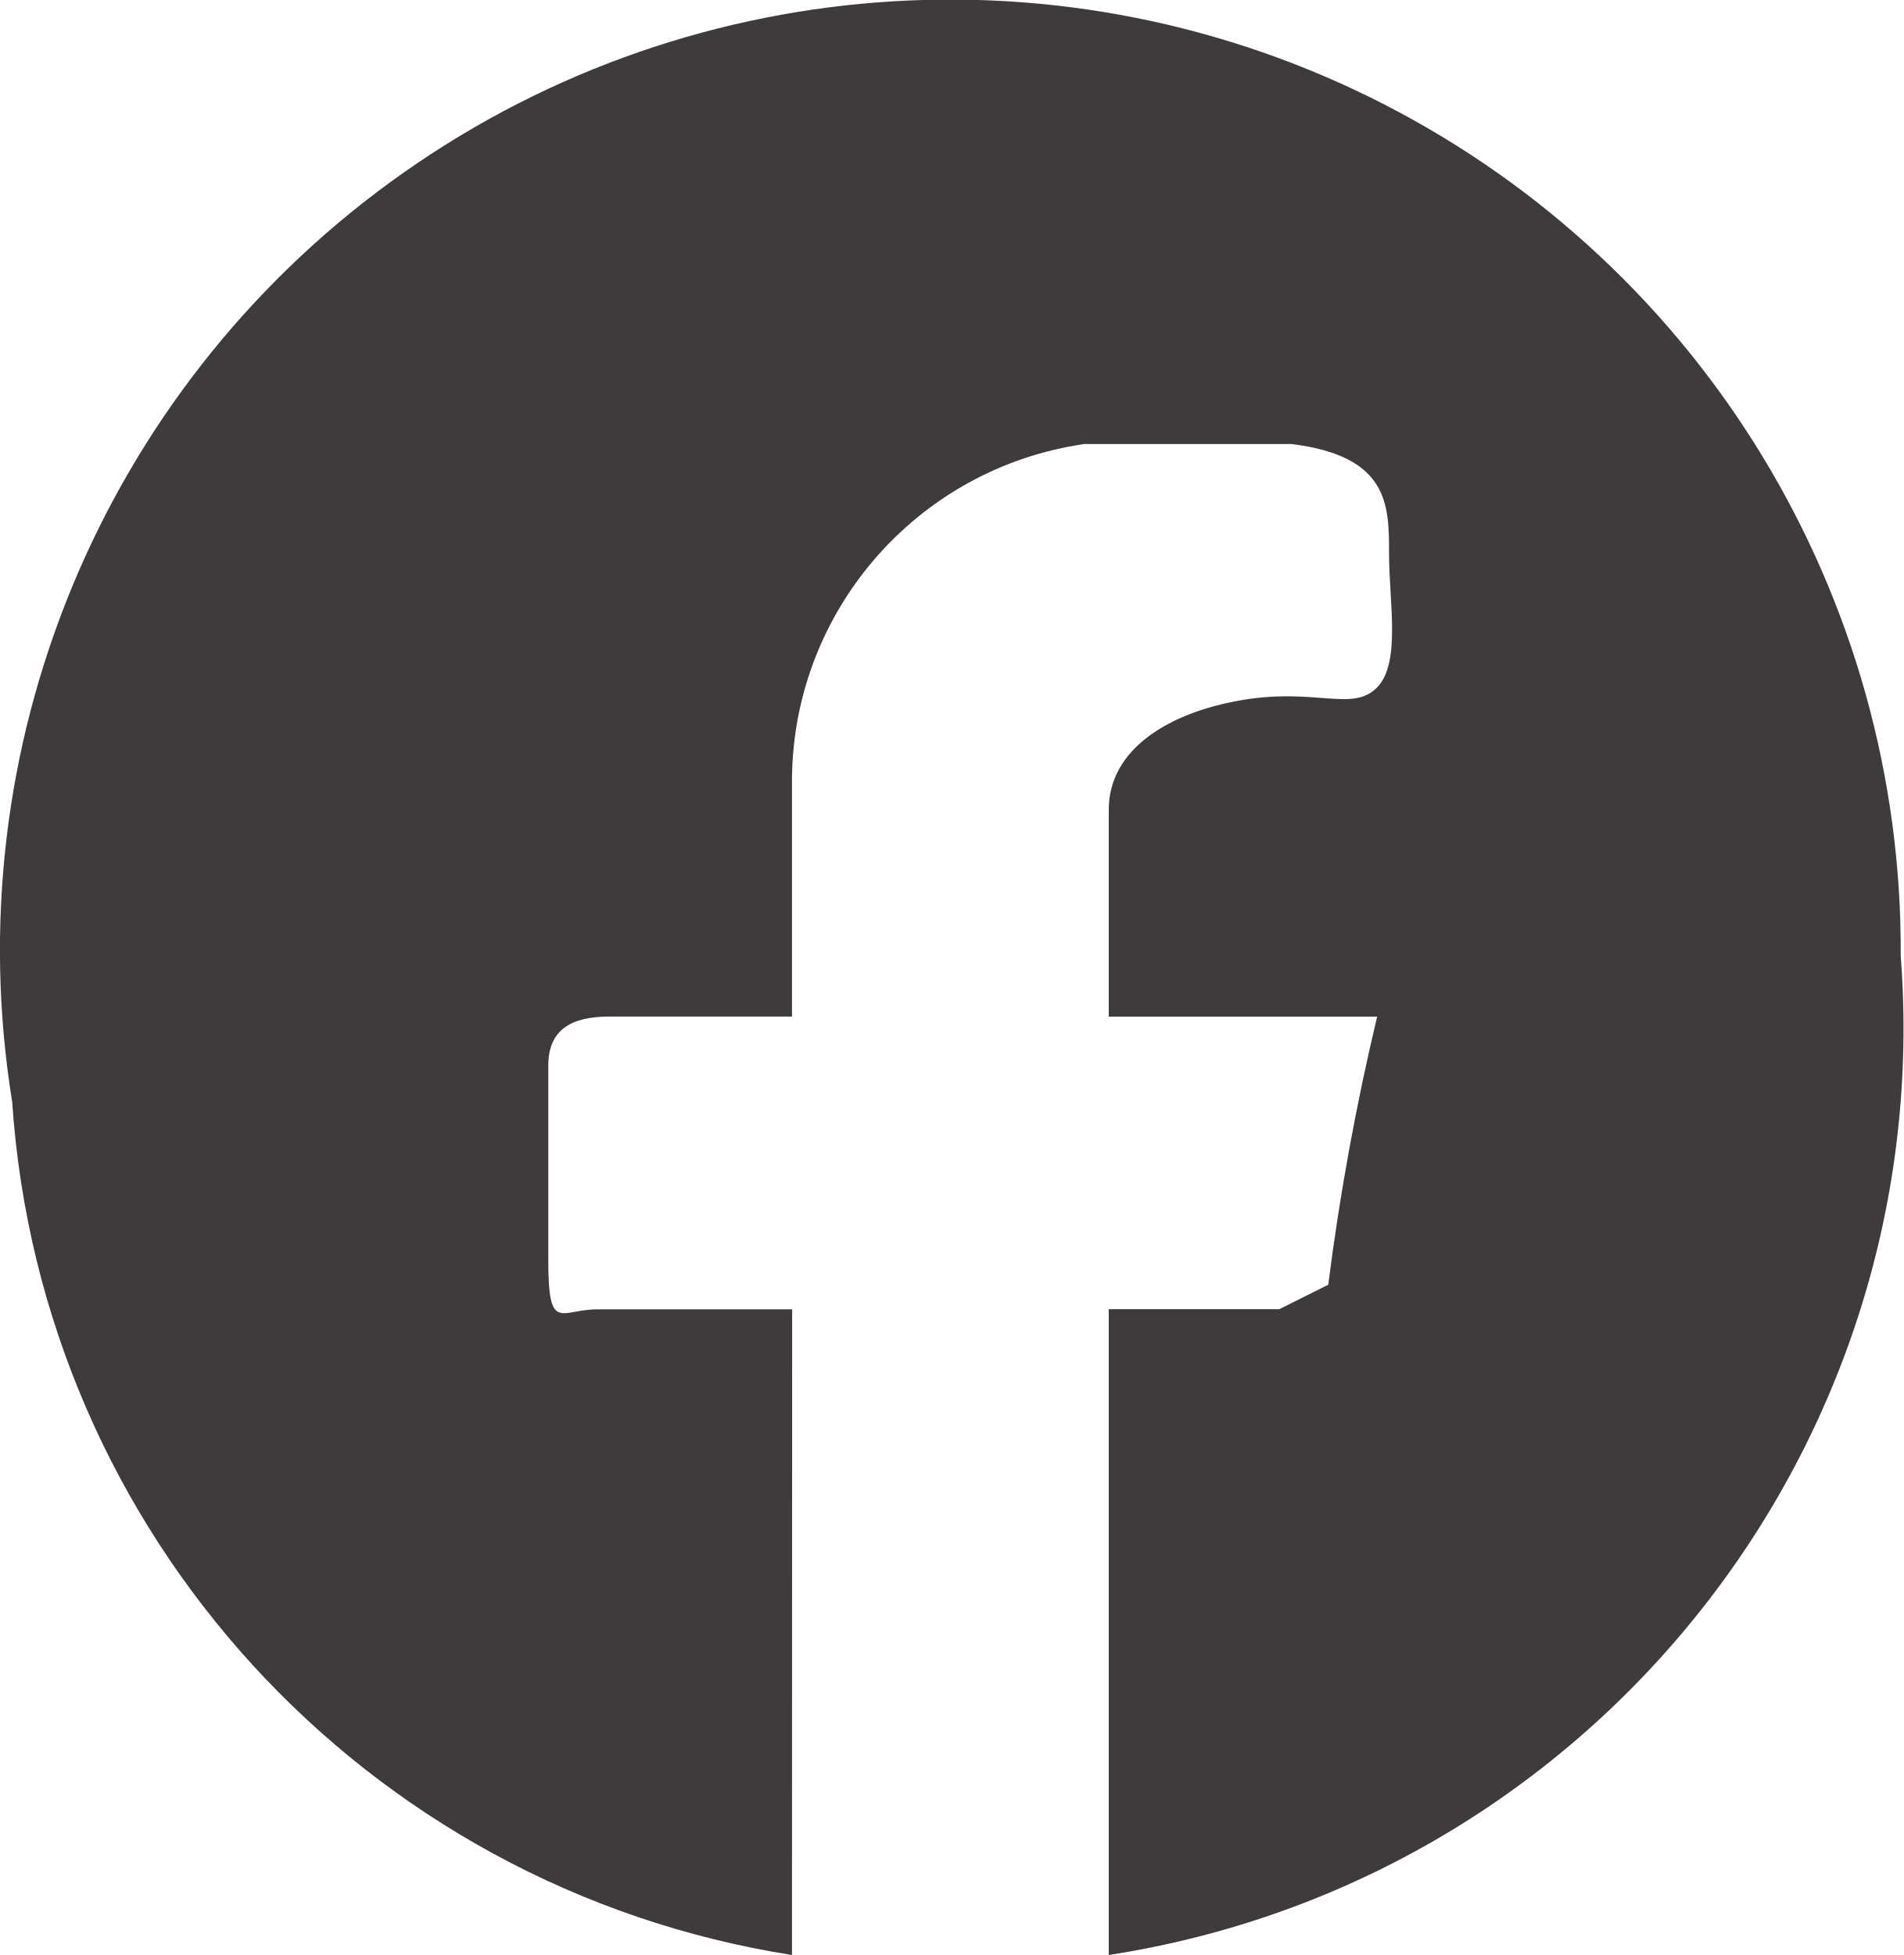
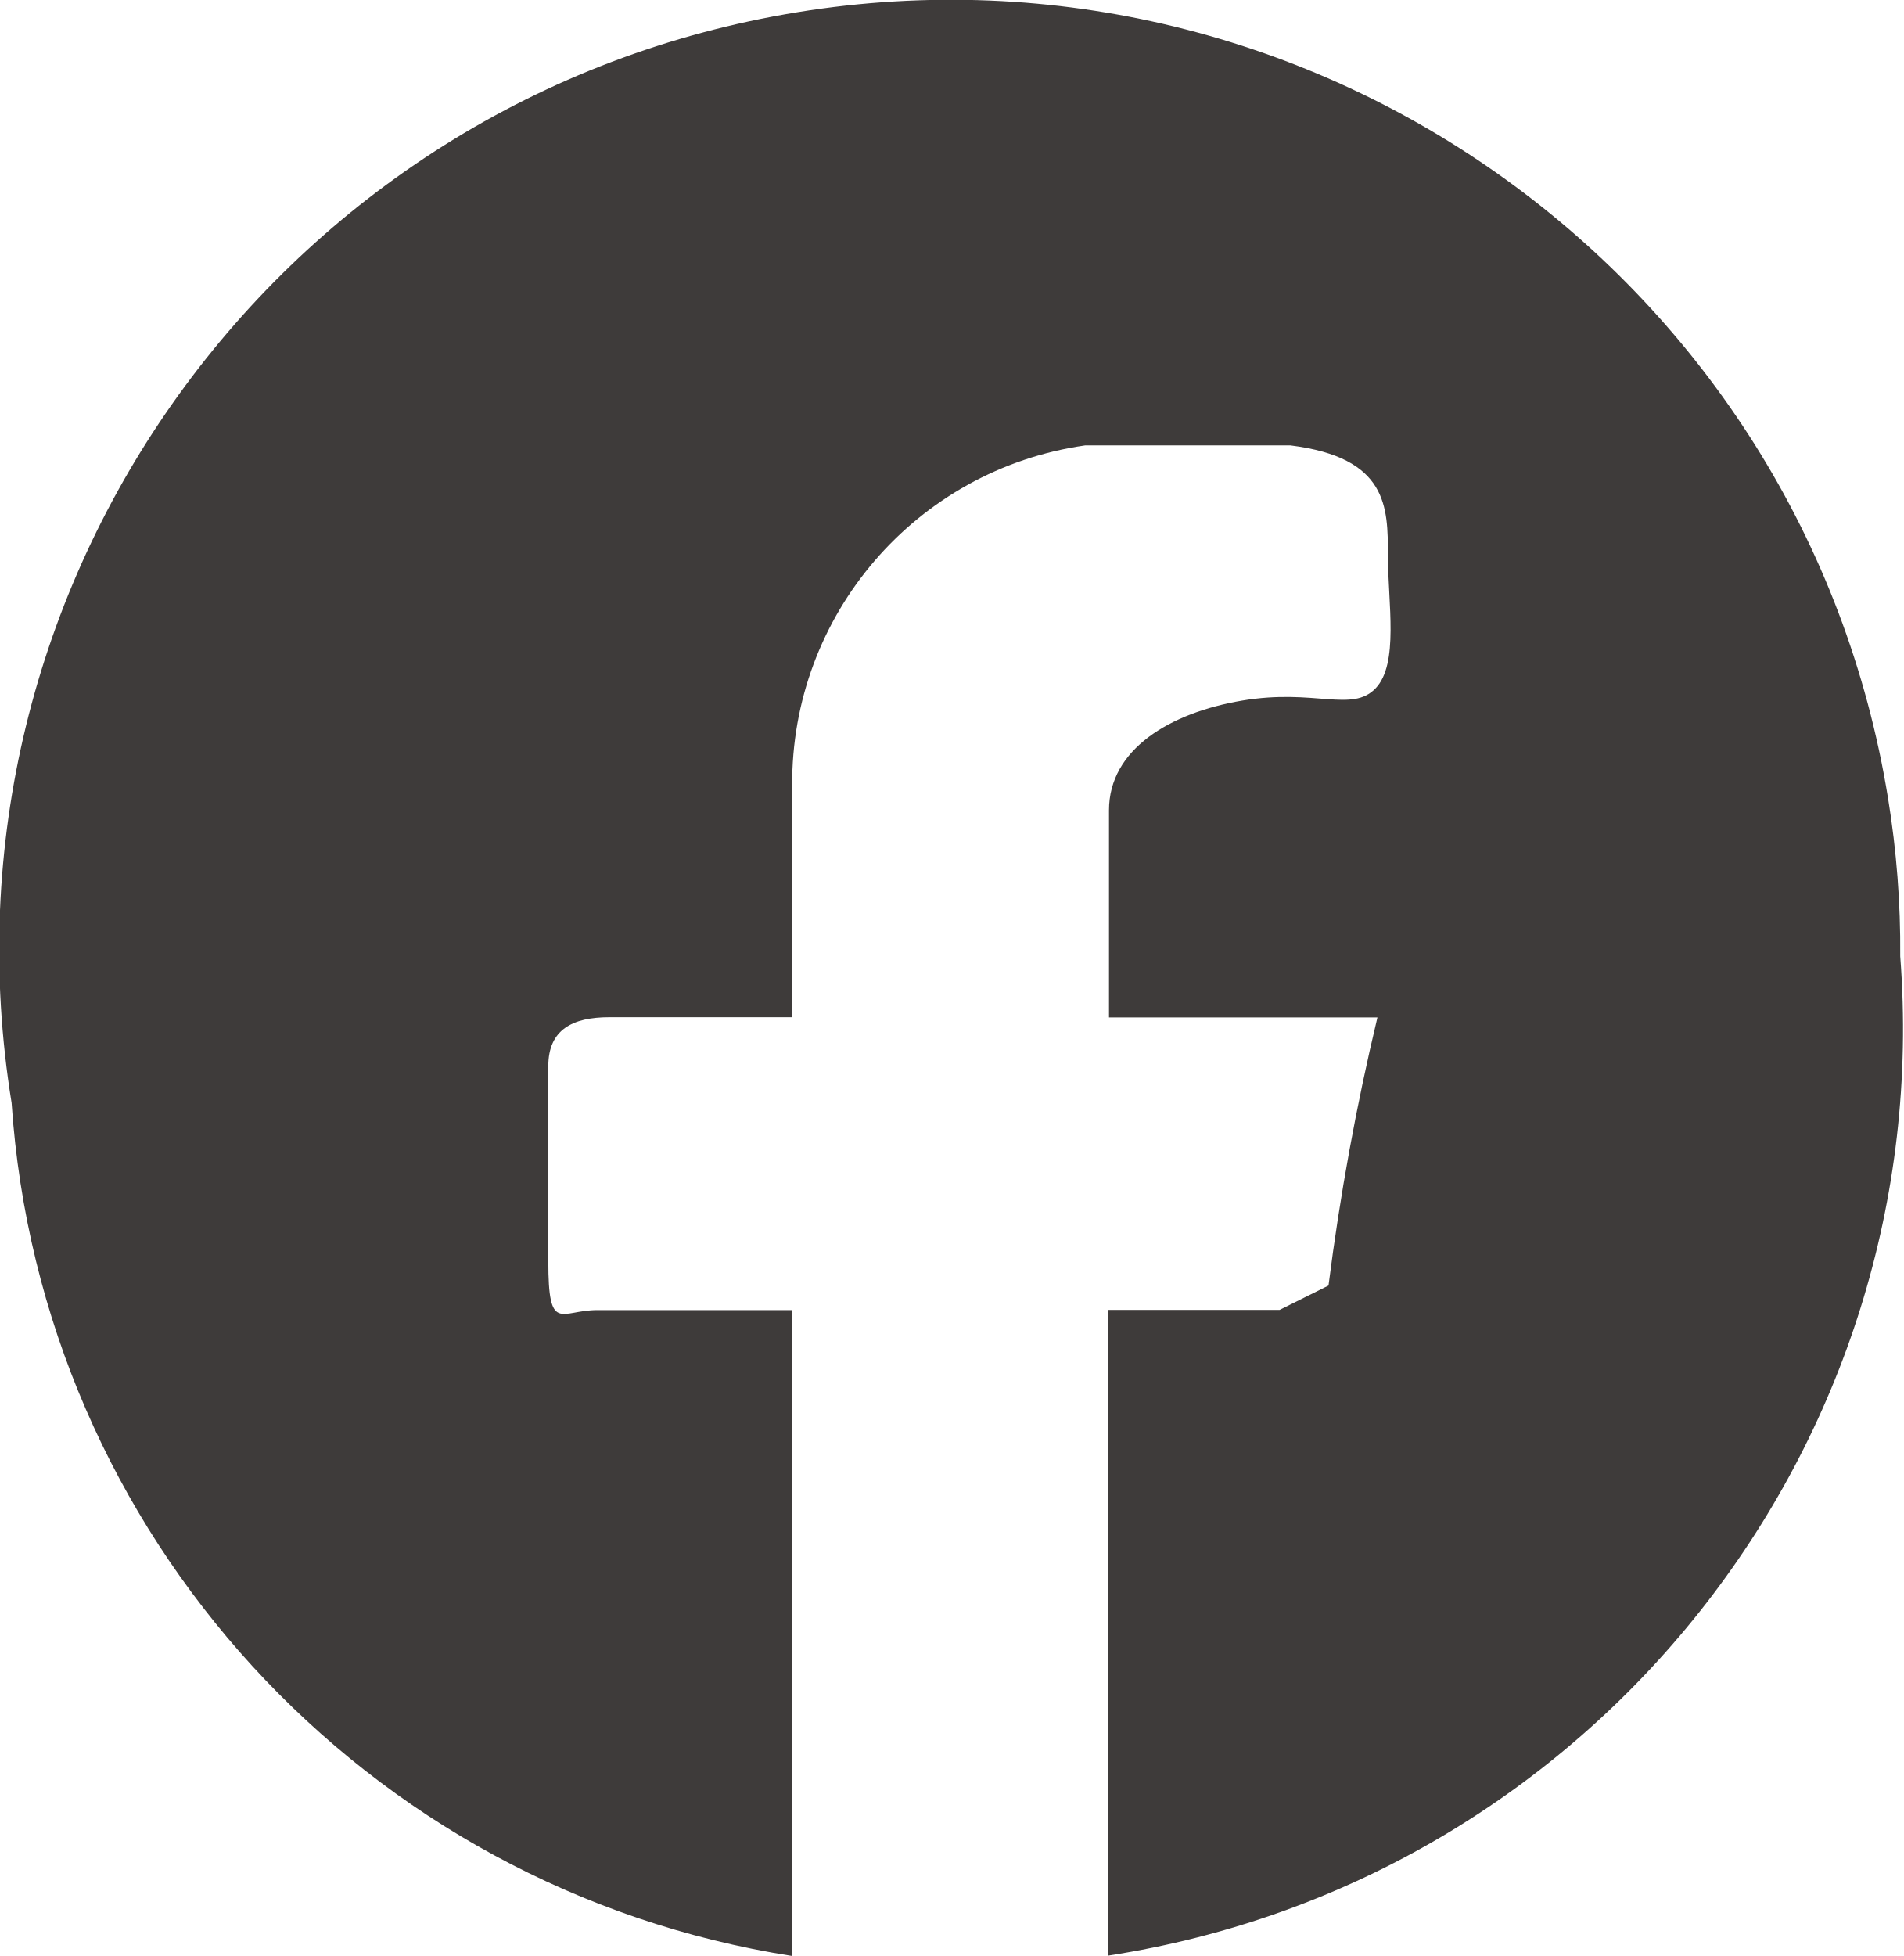
- <svg xmlns="http://www.w3.org/2000/svg" width="46.712" height="47.971" viewBox="0 0 46.712 47.971">
-   <g id="フェイスブック" transform="translate(23.322 24.949)">
-     <g id="グループ_223" data-name="グループ 223" transform="translate(-48.736 -48.437)">
-       <path id="パス_1056" data-name="パス 1056" d="M27.935,55.827A22.724,22.724,0,0,1,8.8,34.9,23.322,23.322,0,1,1,55.143,31.31,23.023,23.023,0,0,1,35.709,55.827V39.98h4.186l1.2-.6a61.859,61.859,0,0,1,1.2-6.578H35.709V27.722c0-1.495,1.495-2.392,3.289-2.691s2.691.3,3.289-.3.3-2.093.3-3.289,0-2.392-2.392-2.691H35.111a8.372,8.372,0,0,0-7.176,8.372V32.8H23.45c-.9,0-1.495.3-1.495,1.2v4.784c0,1.794.3,1.2,1.2,1.2h4.784Z" transform="translate(16.914 15.632)" fill="#3f3b3a" />
+ <svg xmlns="http://www.w3.org/2000/svg" viewBox="0 0 100 102.72">
+   <defs>
+     <style>.cls-1{fill:#3e3b3a;}</style>
+   </defs>
+   <g id="レイヤー_2" data-name="レイヤー 2">
+     <g id="Layer_1" data-name="Layer 1">
+       <g id="フェイスブック">
+         <g id="フェイスブック-2" data-name="フェイスブック">
+           <g id="グループ_223" data-name="グループ 223">
+             <path id="パス_1056" data-name="パス 1056" class="cls-1" d="M41.61,102.72a48.65,48.65,0,0,1-41-44.8,49.92,49.92,0,1,1,98.56-16,49.06,49.06,0,0,1,.64,8.3,49.28,49.28,0,0,1-41.6,52.48V68.79h9l2.57-1.28a131.5,131.5,0,0,1,2.57-14.08H58.25V42.55c0-3.2,3.2-5.12,7-5.76s5.76.65,7-.64.65-4.48.65-7,0-5.12-5.12-5.76H57A17.92,17.92,0,0,0,41.61,41.27V53.42H32c-1.93,0-3.2.65-3.2,2.57V66.23c0,3.84.64,2.57,2.57,2.57H41.62Z" />
+           </g>
+         </g>
+       </g>
    </g>
  </g>
</svg>
